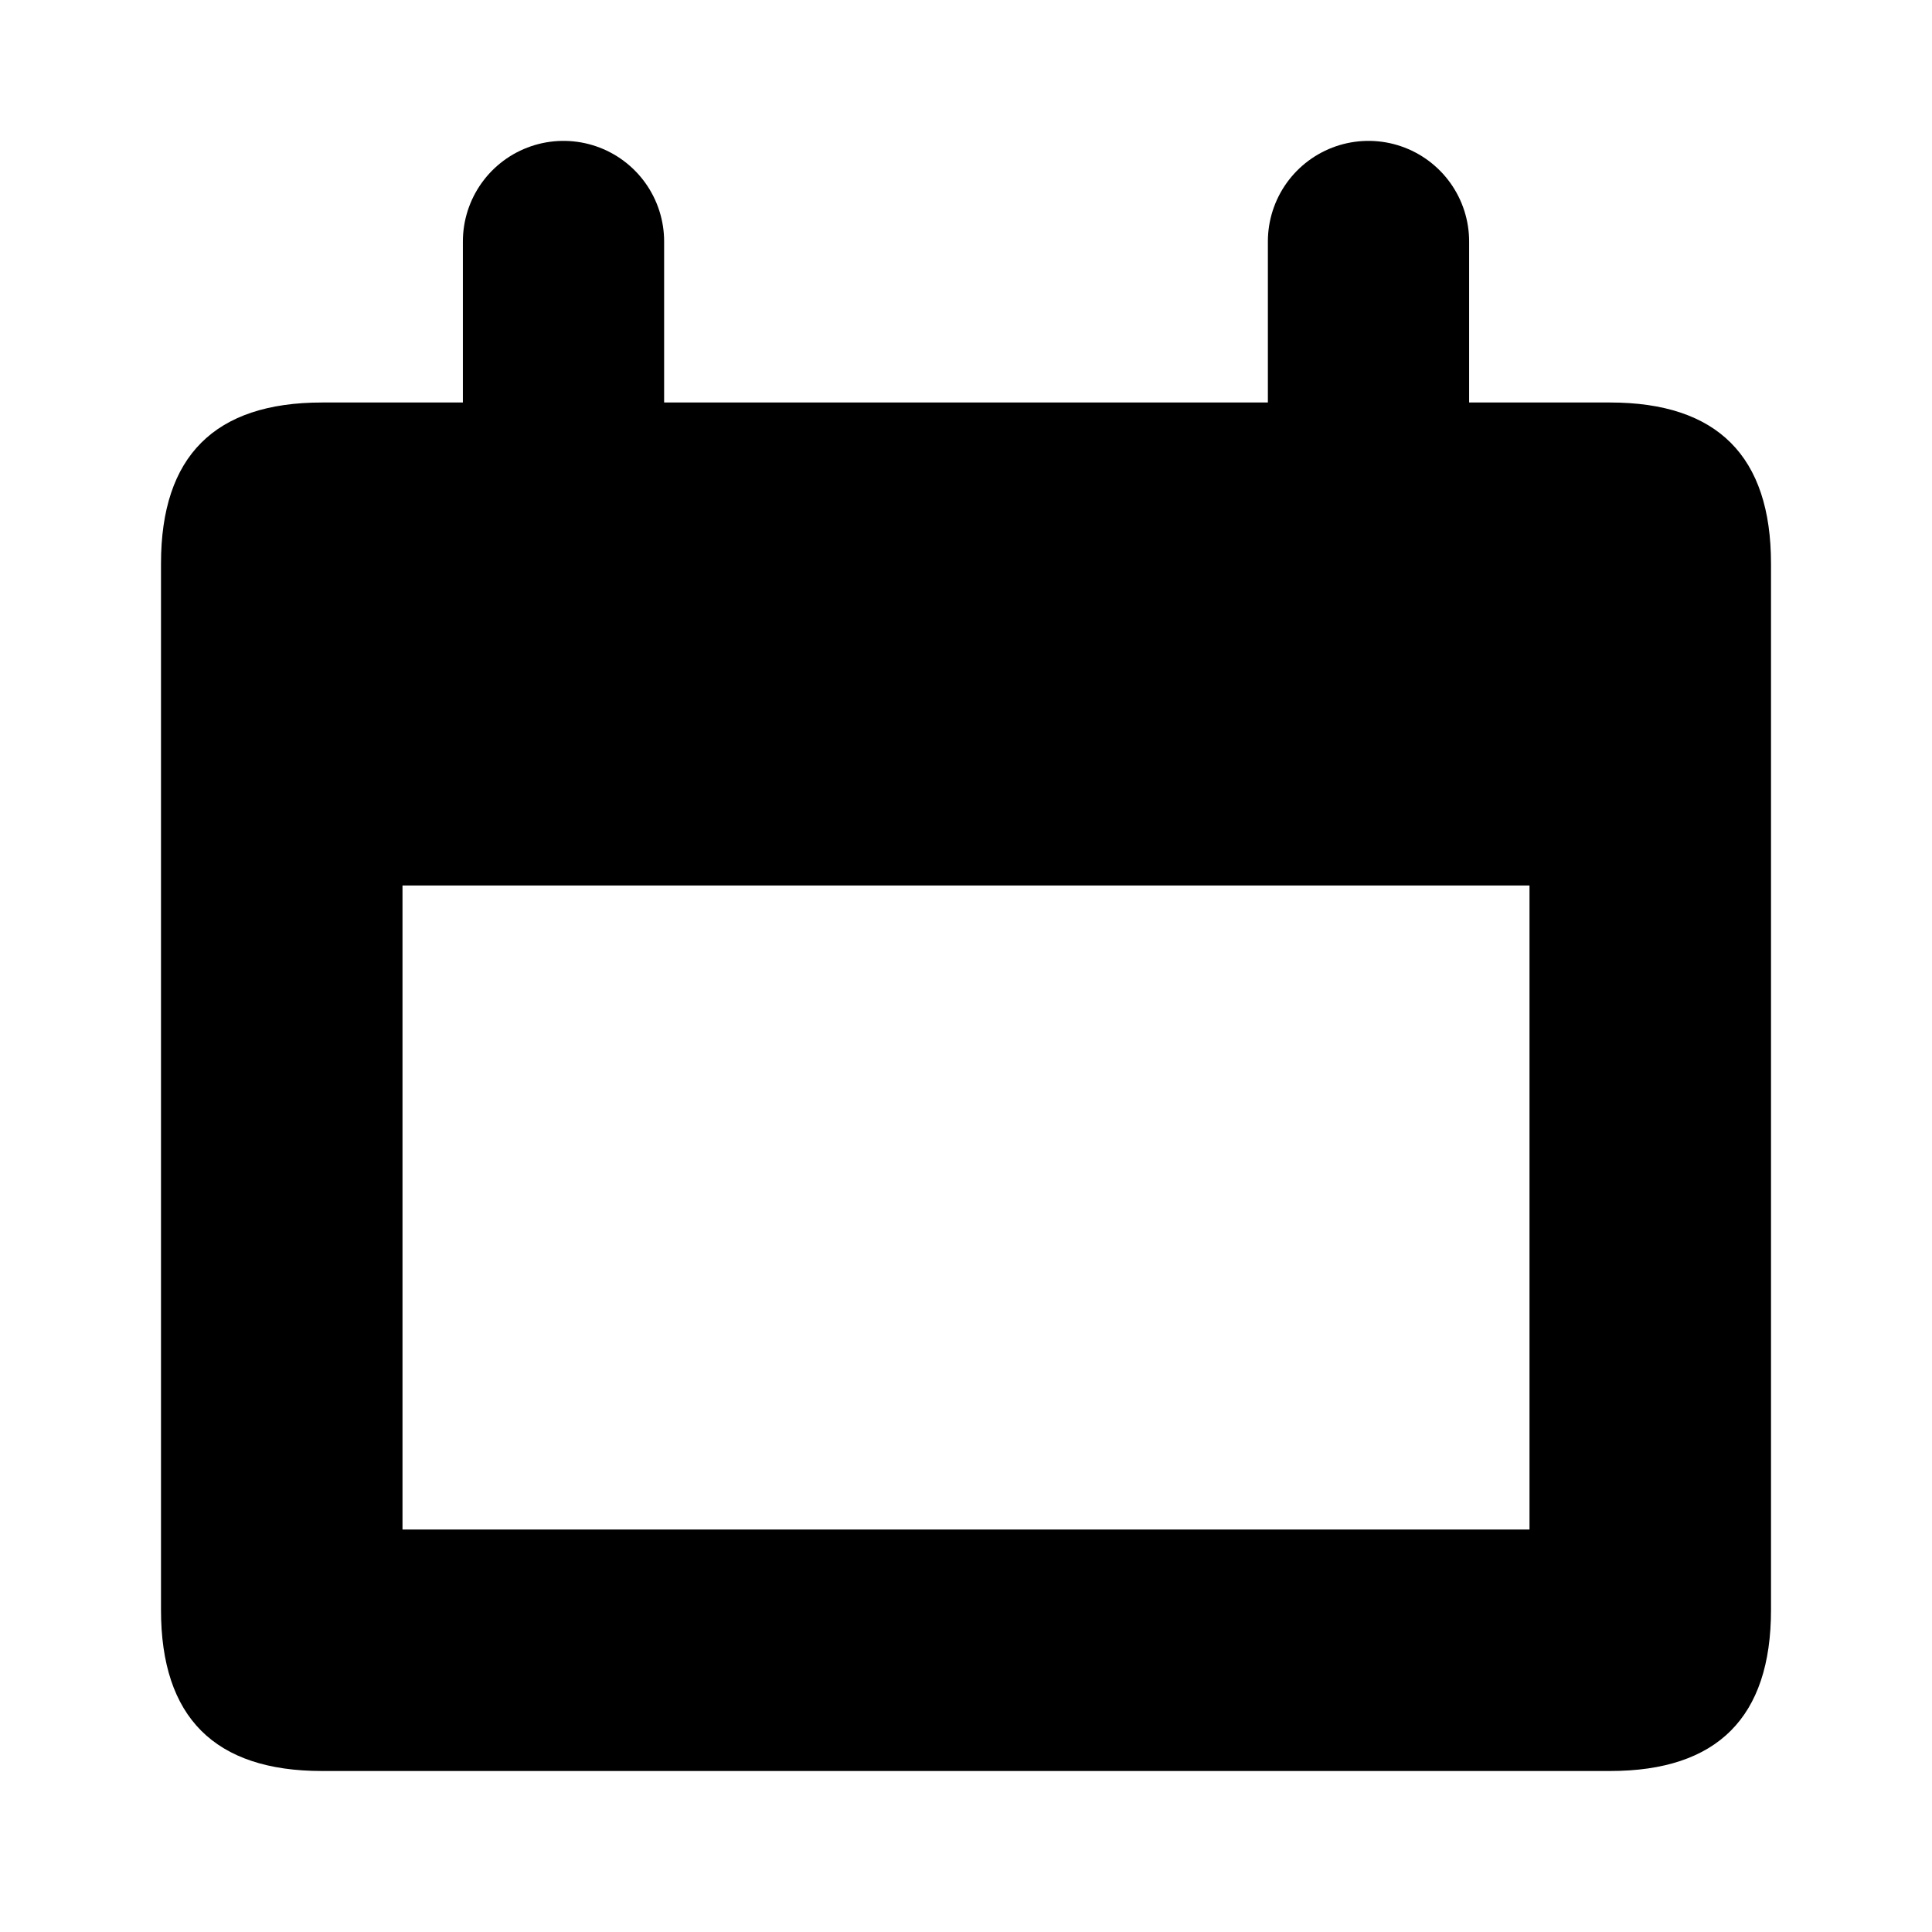
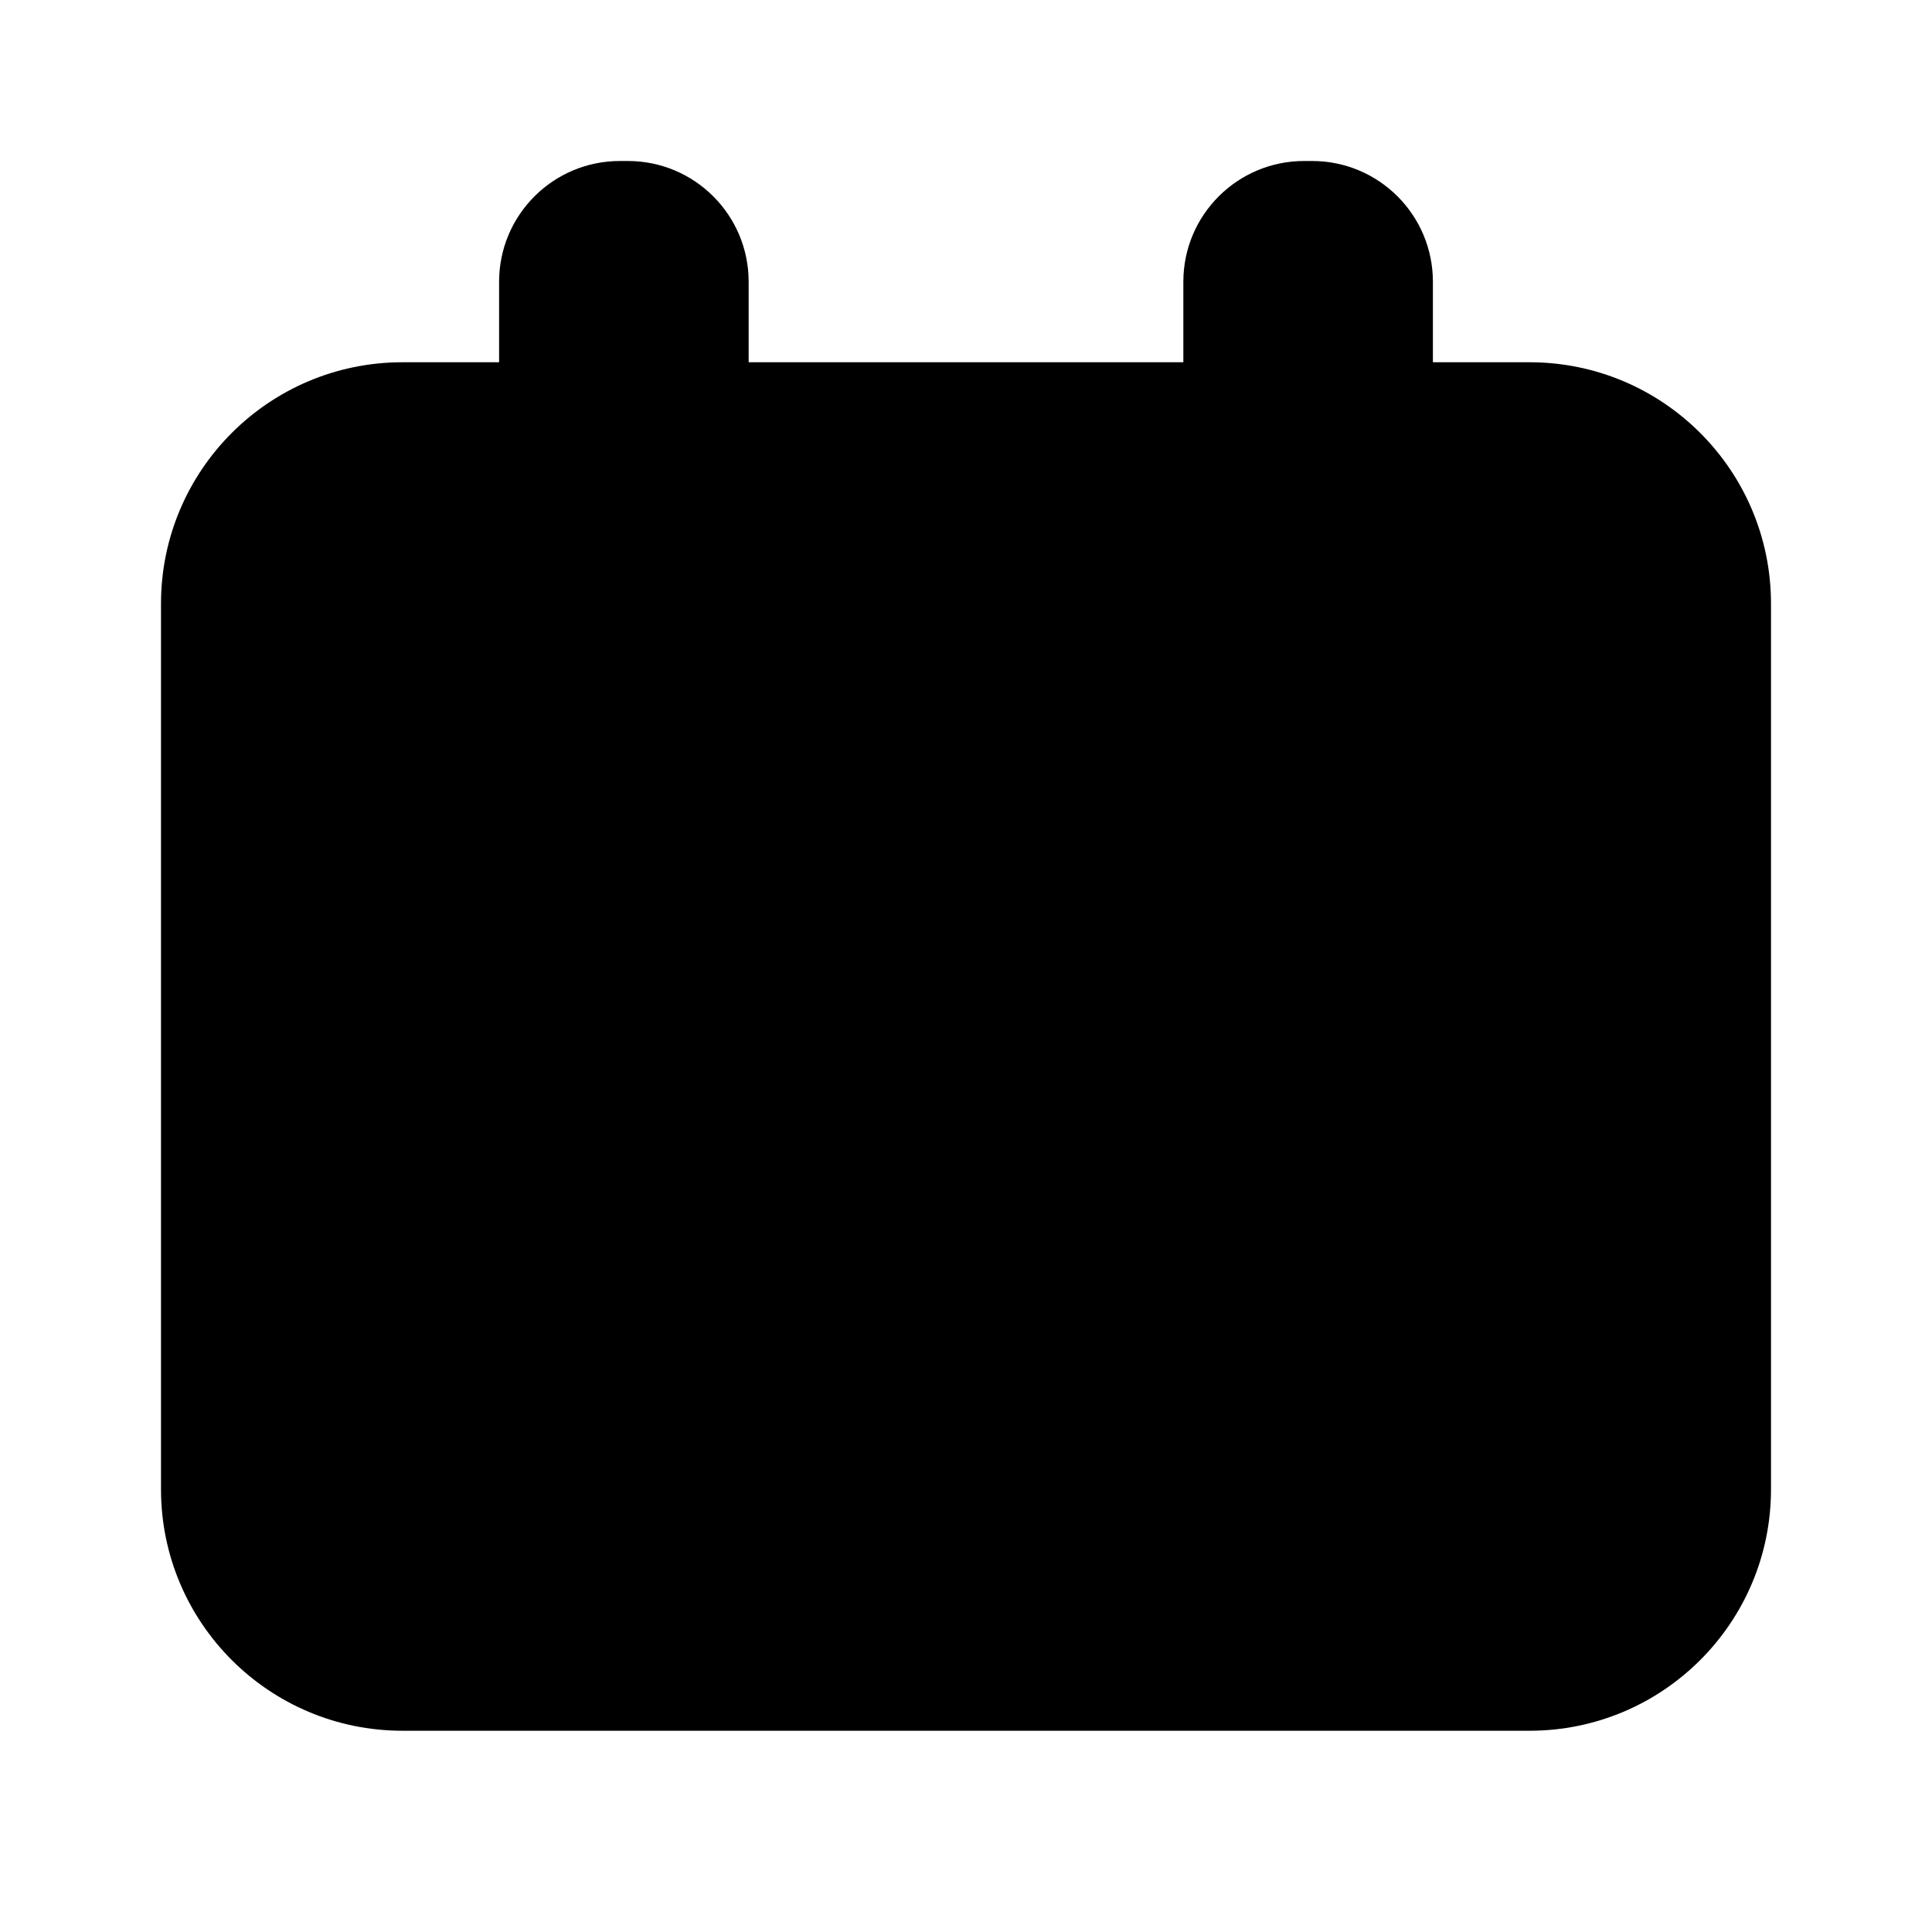
<svg xmlns="http://www.w3.org/2000/svg" viewBox="0 0 24 24">
-   <path d="M4 5H20Q22 5 22 7V20Q22 22 20 22H4Q2 22 2 20V7Q2 5 4 5ZM5 11V19H19V11Z" fill="currentColor" fill-rule="evenodd" />
-   <path d="M7 3V7M17 3V7" fill="none" stroke="currentColor" stroke-width="2.5" stroke-linecap="round" stroke-linejoin="round" />
+   <g class="m-dot">
+     <rect x="2" y="4.5" width="20" height="17" rx="3" fill="currentColor" />
+     <rect x="4.5" y="10" width="15" height="9" rx="2" fill="currentColor" opacity="0.35" />
+     <rect x="6.2" y="2" width="3.1" height="6" rx="1.5" fill="currentColor" />
+     <rect x="14.7" y="2" width="3.1" height="6" rx="1.5" fill="currentColor" />
+     <rect x="12.5" y="13" width="4.4" height="4.3" rx="1" fill="currentColor" opacity="0.6" />
+     <rect x="7" y="13" width="3.2" height="1.4" rx="0.7" fill="currentColor" opacity="0.6" />
+   </g>
</svg>
